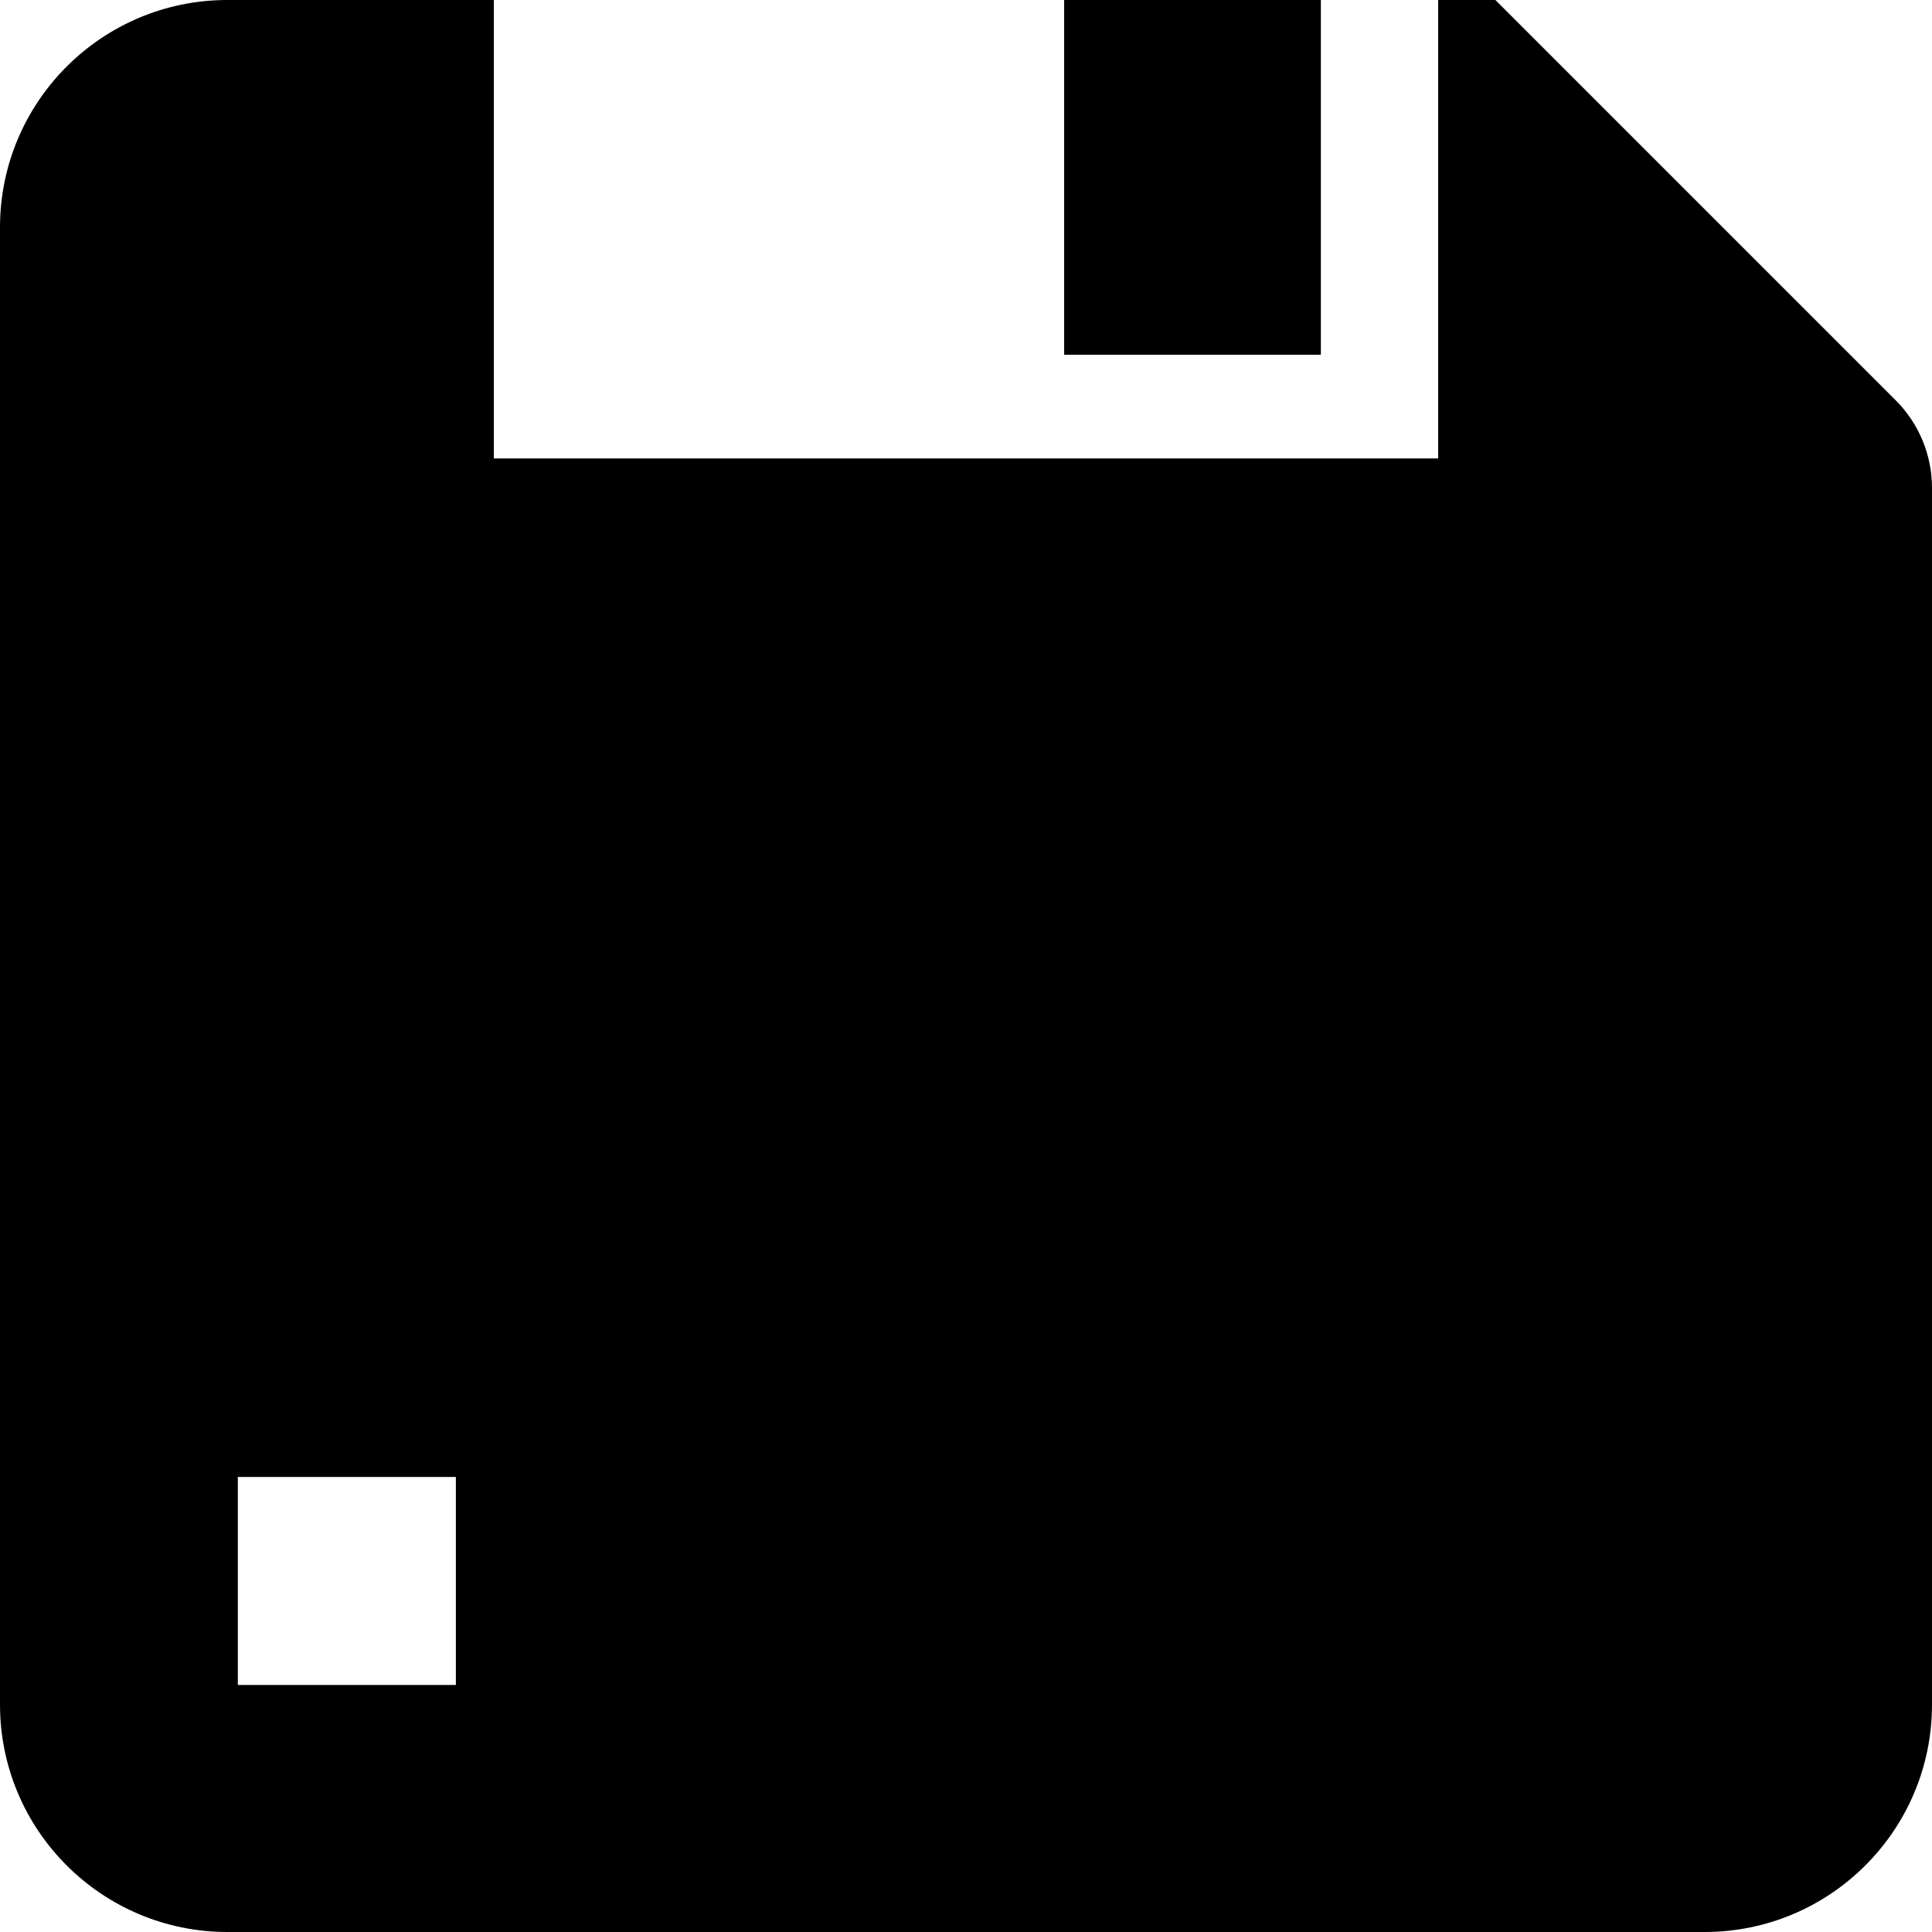
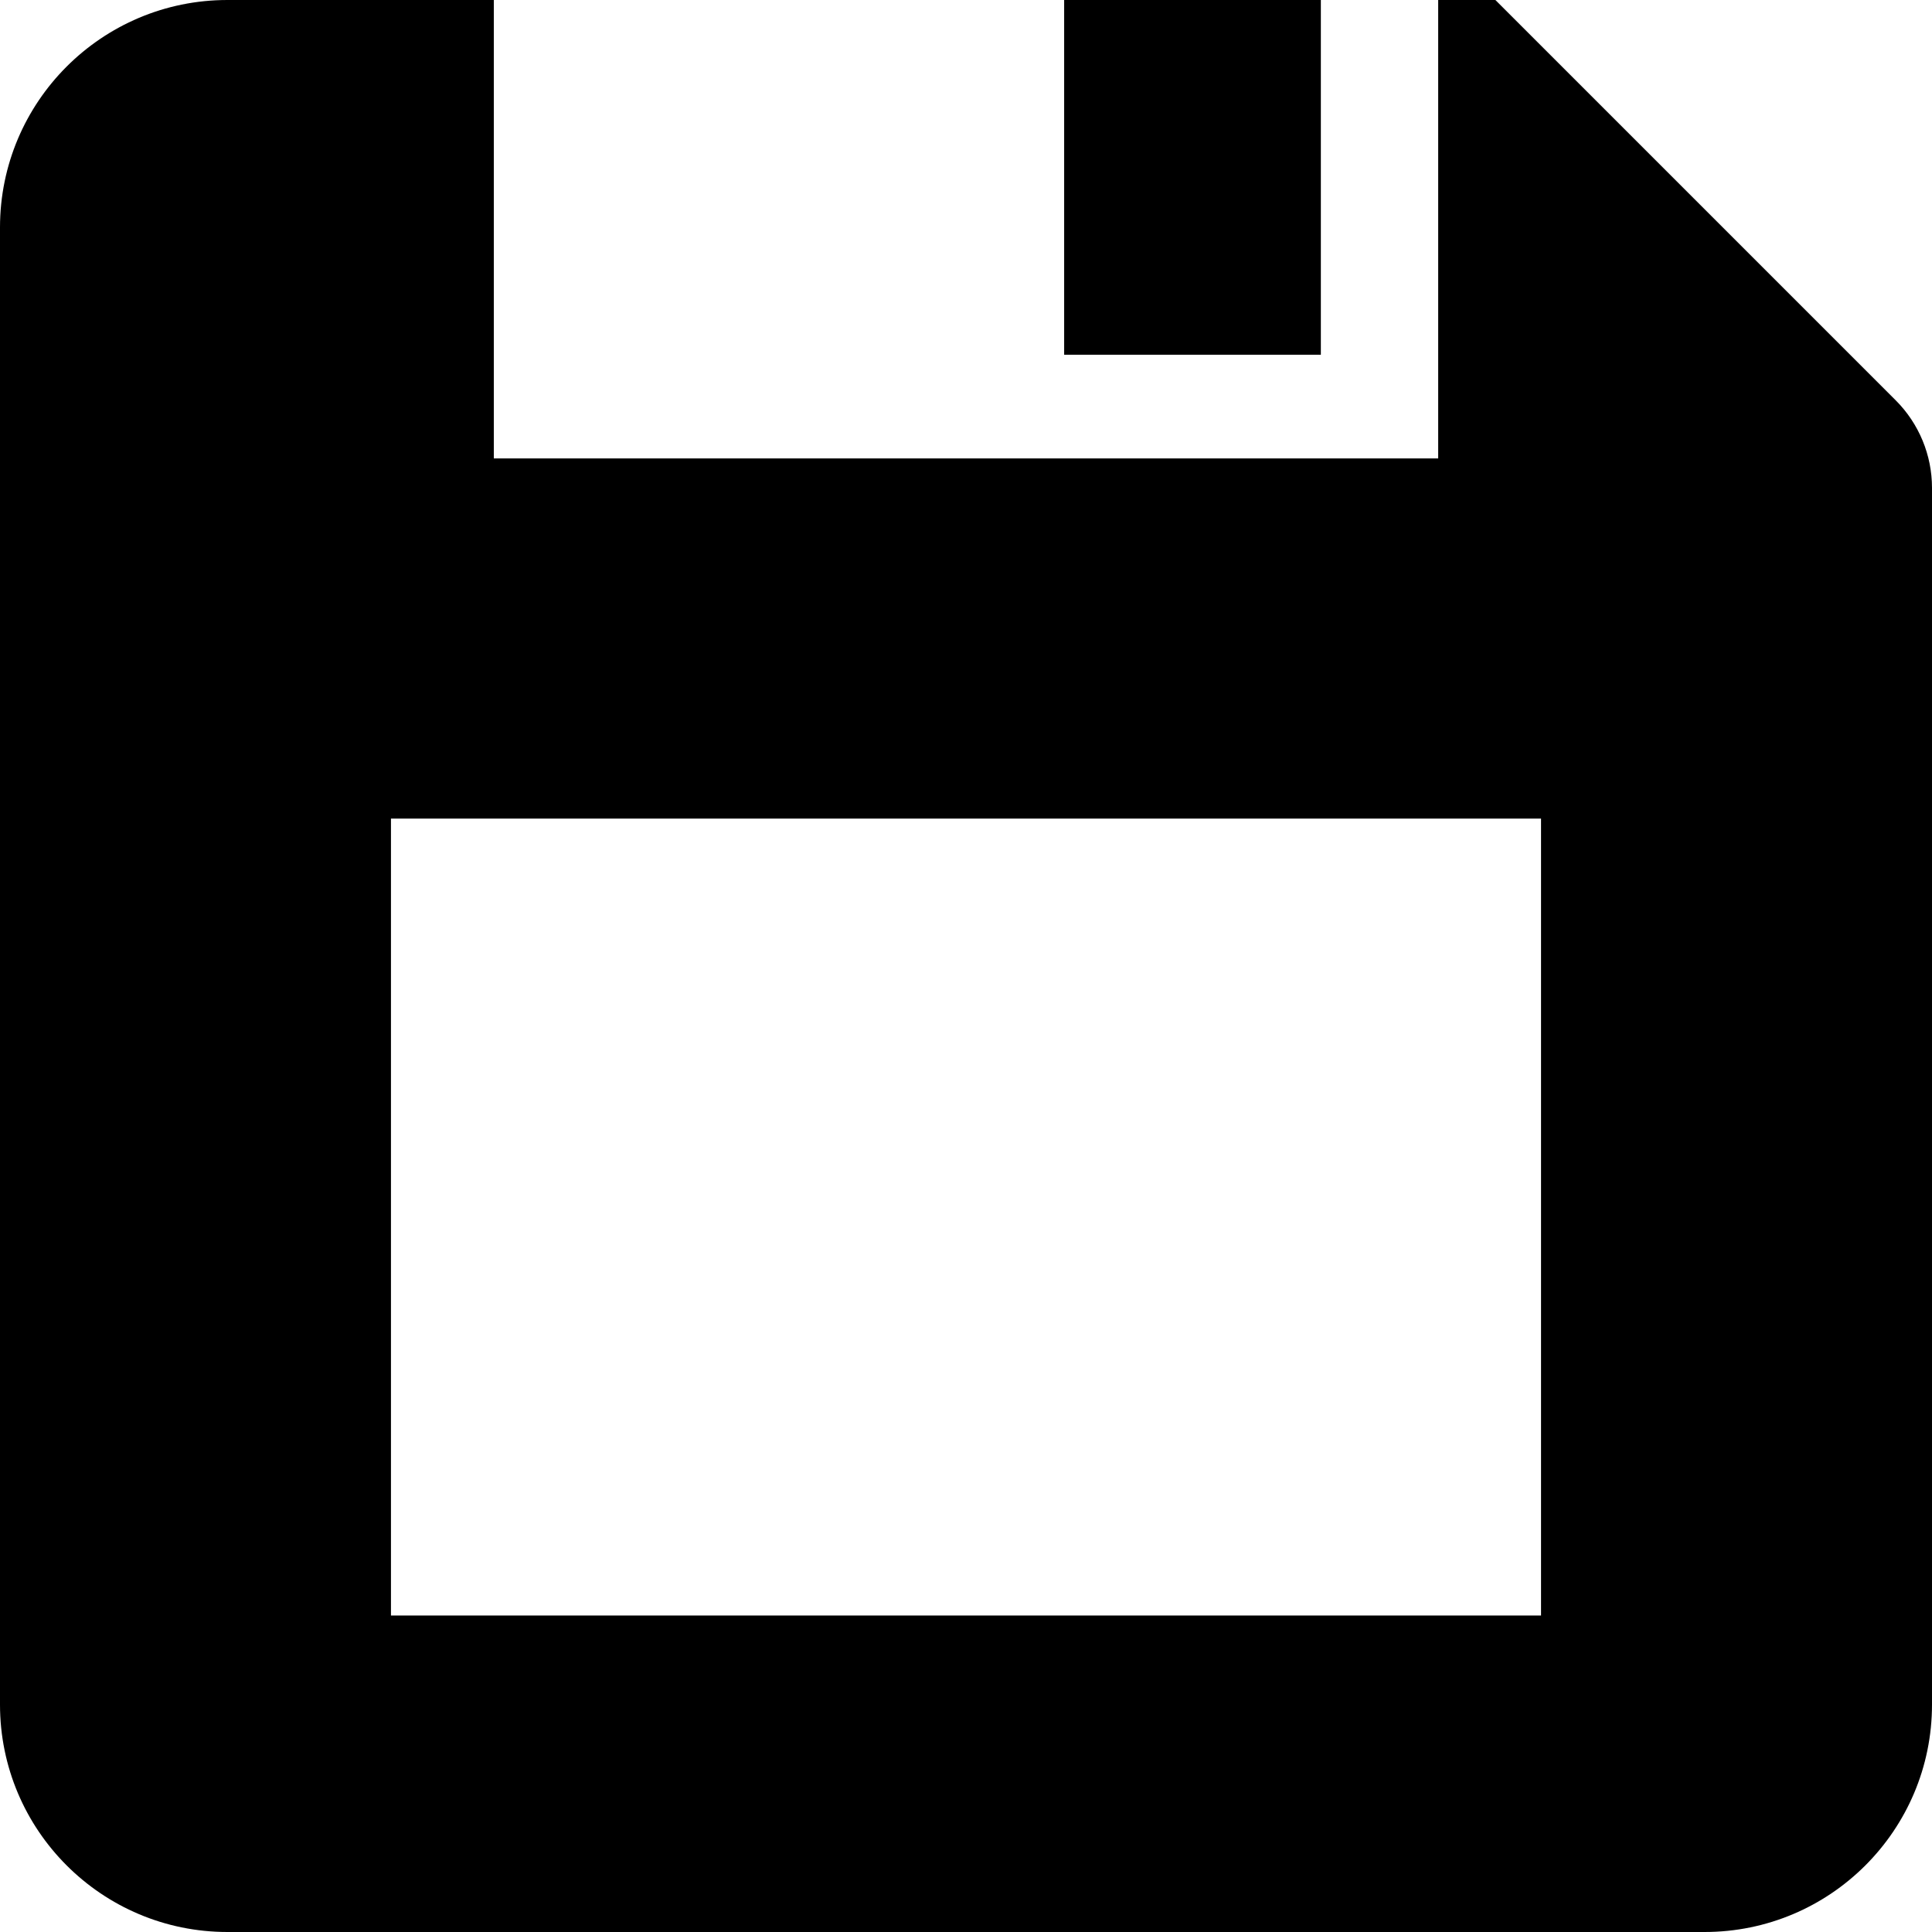
<svg xmlns="http://www.w3.org/2000/svg" version="1.1" id="_x32_" viewBox="0 0 512 512" xml:space="preserve">
  <style type="text/css">
	.st0{fill:#000000;}
</style>
  <g>
-     <path class="st0" d="M502.395,106.098L396.296,0h-15.162v121.49H130.866V0H60.271C26.987,0,0,26.987,0,60.271v391.458   C0,485.013,26.987,512,60.271,512h391.458C485.014,512,512,485.013,512,451.729V129.286   C512,120.591,508.542,112.256,502.395,106.098z M120.811,446.532H63.029v-55.122h57.782V446.532z" />
+     <path class="st0" d="M502.394,106.098L396.296,0h-15.162v121.49H130.866V0H60.27C26.987,0,0,26.987,0,60.271v391.458   C0,485.013,26.987,512,60.27,512h391.459C485.014,512,512,485.013,512,451.729V129.286   C512,120.591,508.542,112.256,502.394,106.098z M408.39,428.121H103.609V216.944H408.39V428.121z" />
    <rect x="282.012" class="st0" width="68.027" height="94.015" />
  </g>
</svg>
